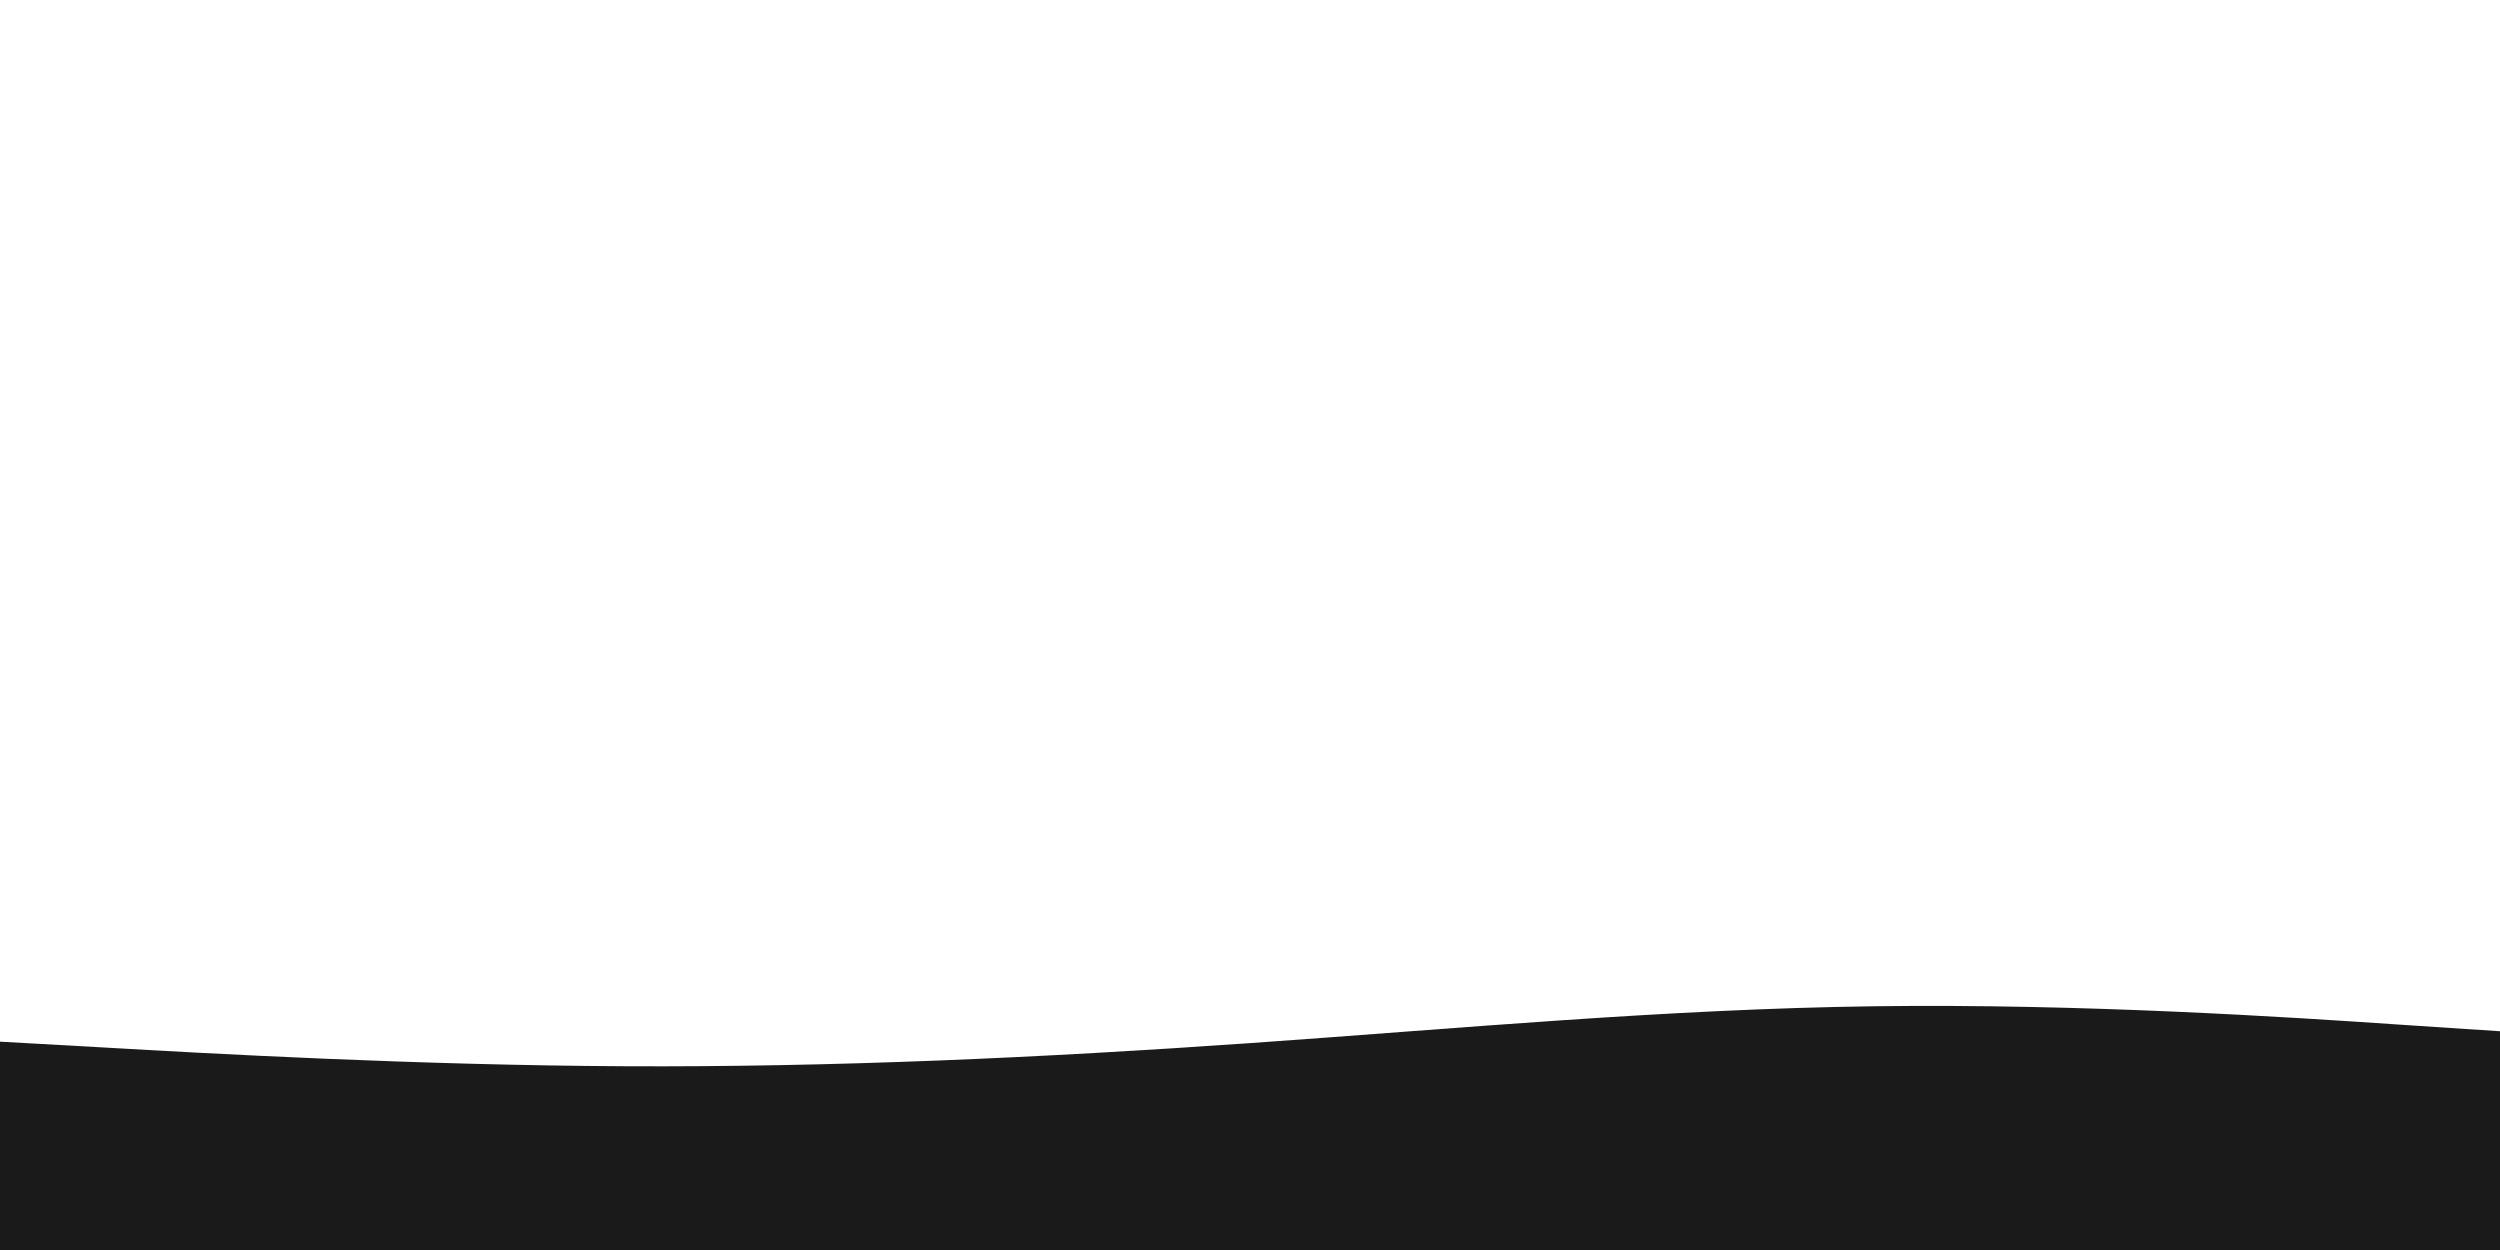
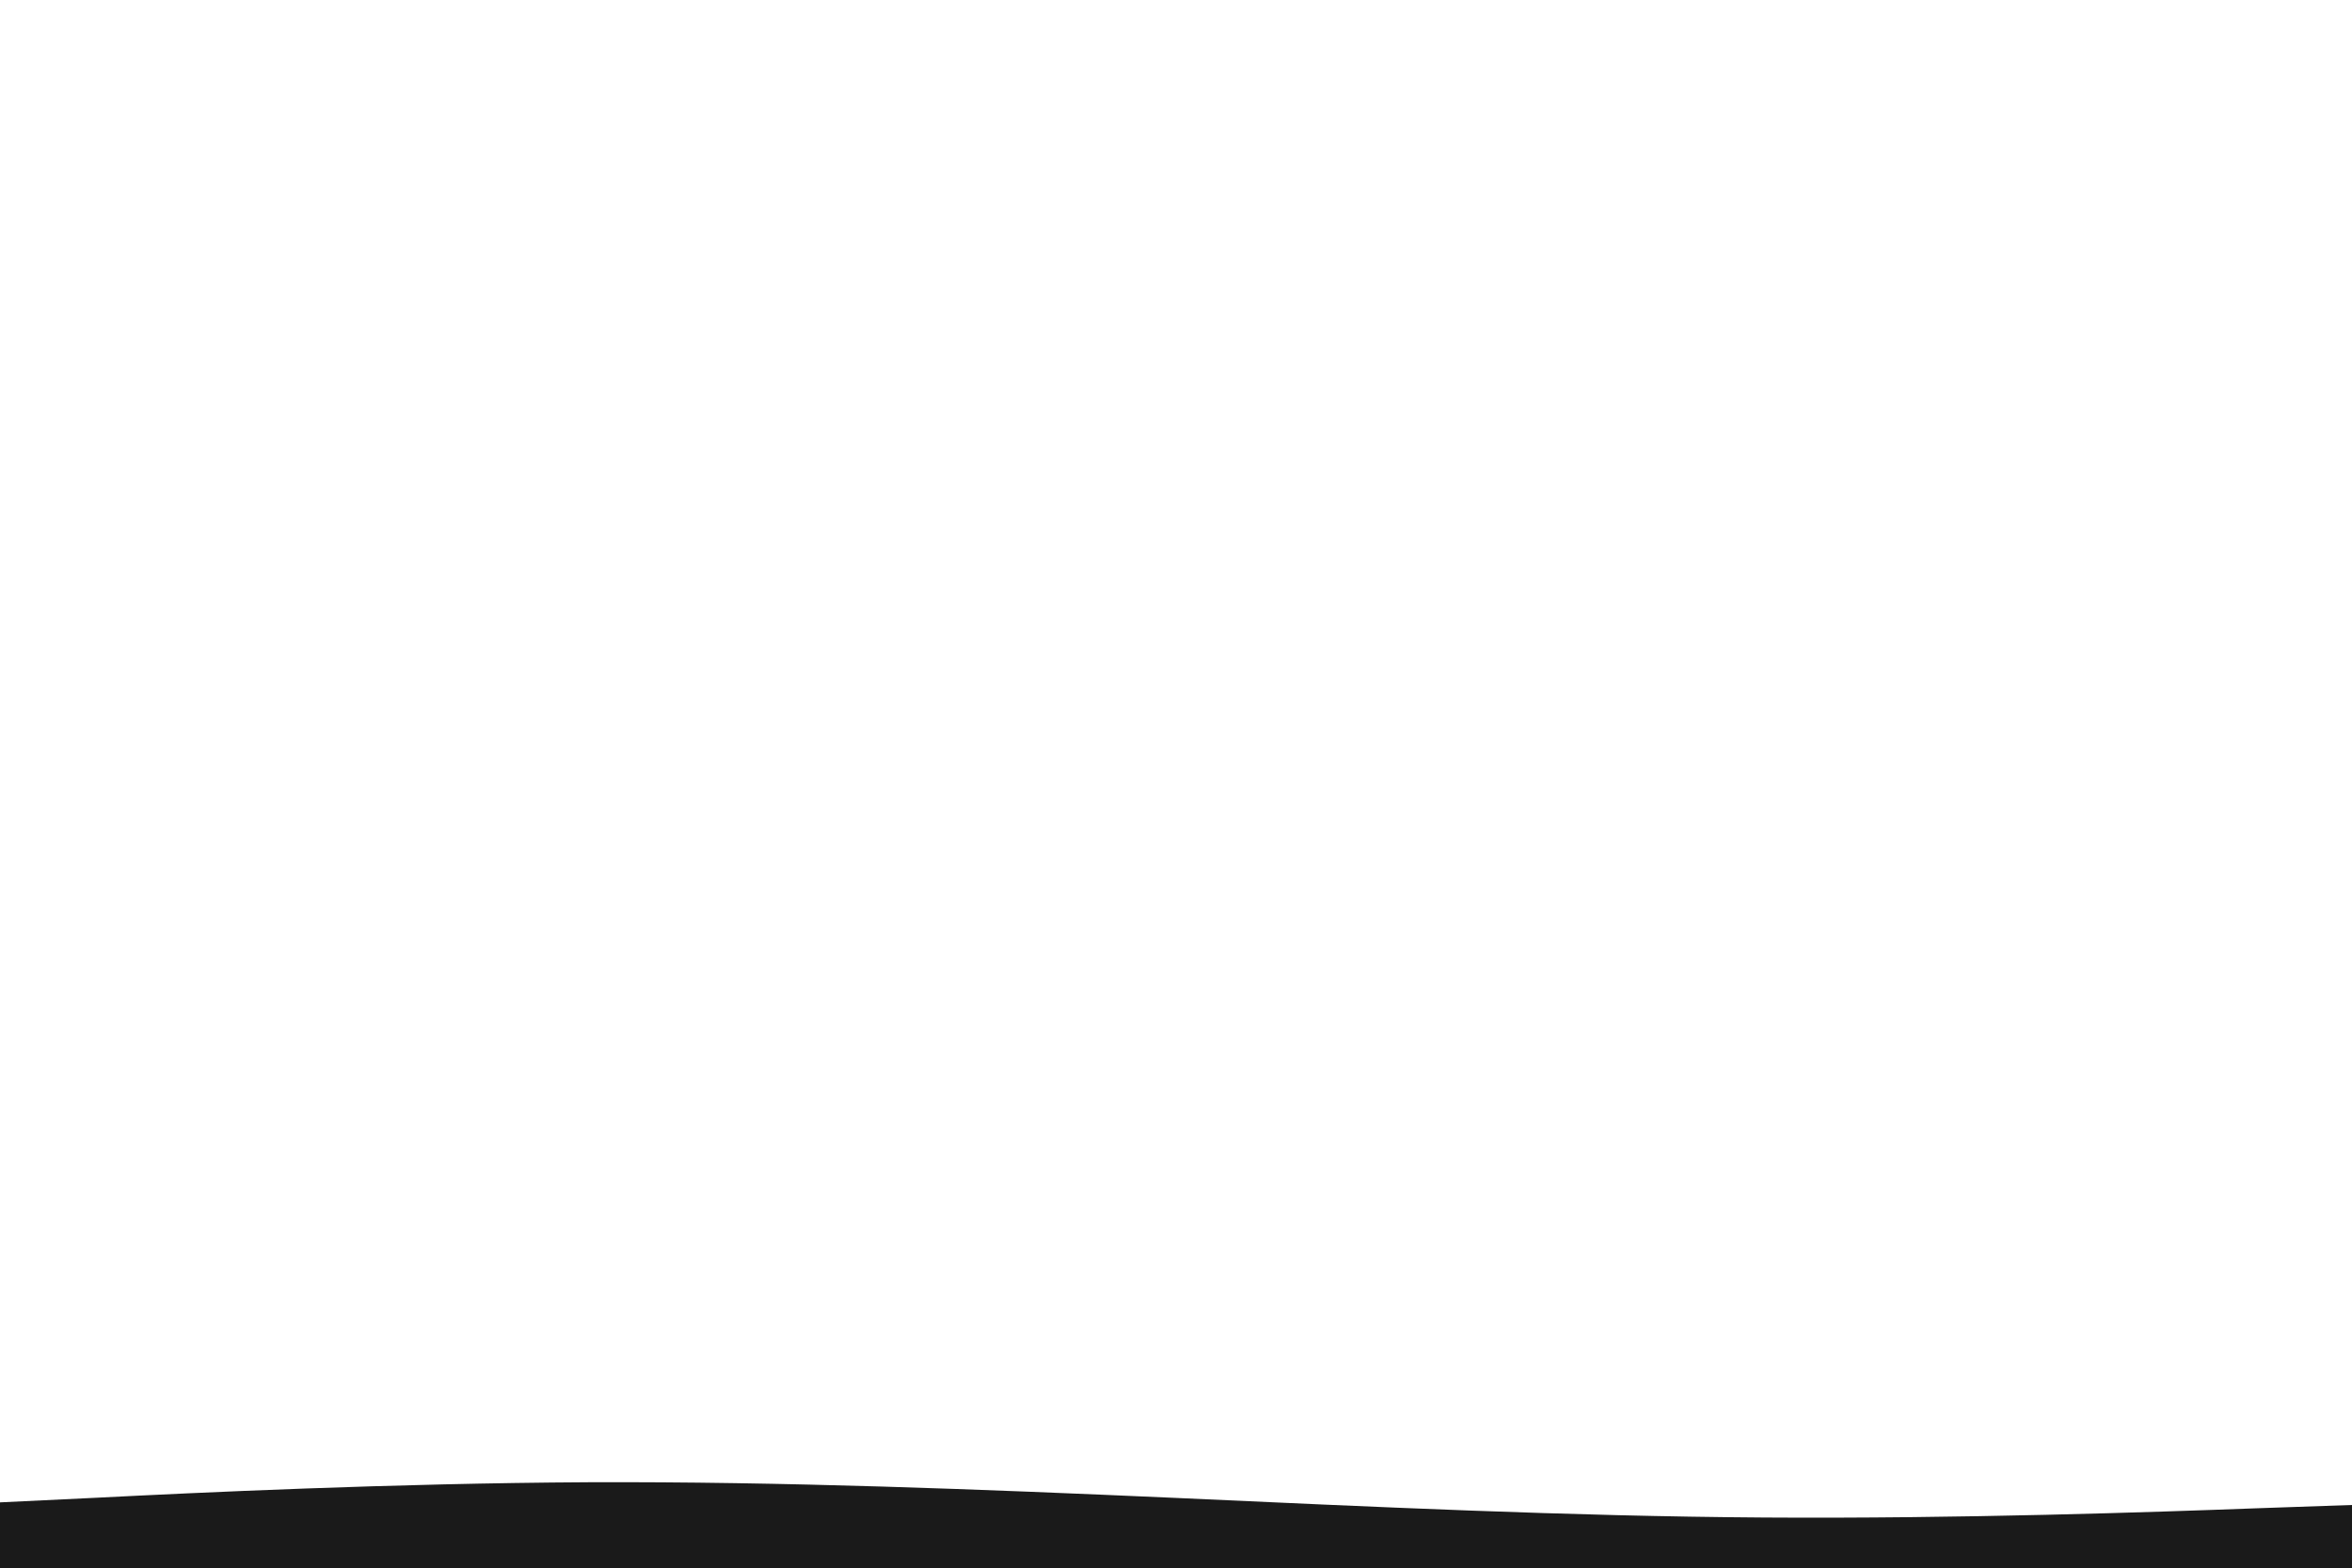
- <svg xmlns="http://www.w3.org/2000/svg" id="visual" viewBox="0 0 1200 600" width="1200" height="600" version="1.1">
-   <path d="M0 500L50 502.8C100 505.7 200 511.3 300 511.8C400 512.3 500 507.7 600 500.7C700 493.7 800 484.3 900 483C1000 481.7 1100 488.3 1150 491.7L1200 495L1200 601L1150 601C1100 601 1000 601 900 601C800 601 700 601 600 601C500 601 400 601 300 601C200 601 100 601 50 601L0 601Z" fill="#1a1a1a" stroke-linecap="round" stroke-linejoin="miter" />
+ <svg xmlns="http://www.w3.org/2000/svg" id="visual" viewBox="0 0 900 600" width="900" height="600" version="1.1">
+   <path d="M0 575L37.5 573.2C75 571.3 150 567.7 225 567.3C300 567 375 570 450 573.3C525 576.7 600 580.3 675 580.8C750 581.3 825 578.7 862.5 577.3L900 576L900 601L862.5 601C825 601 750 601 675 601C600 601 525 601 450 601C375 601 300 601 225 601C150 601 75 601 37.5 601L0 601Z" fill="#1a1a1a" stroke-linecap="round" stroke-linejoin="miter" />
</svg>
